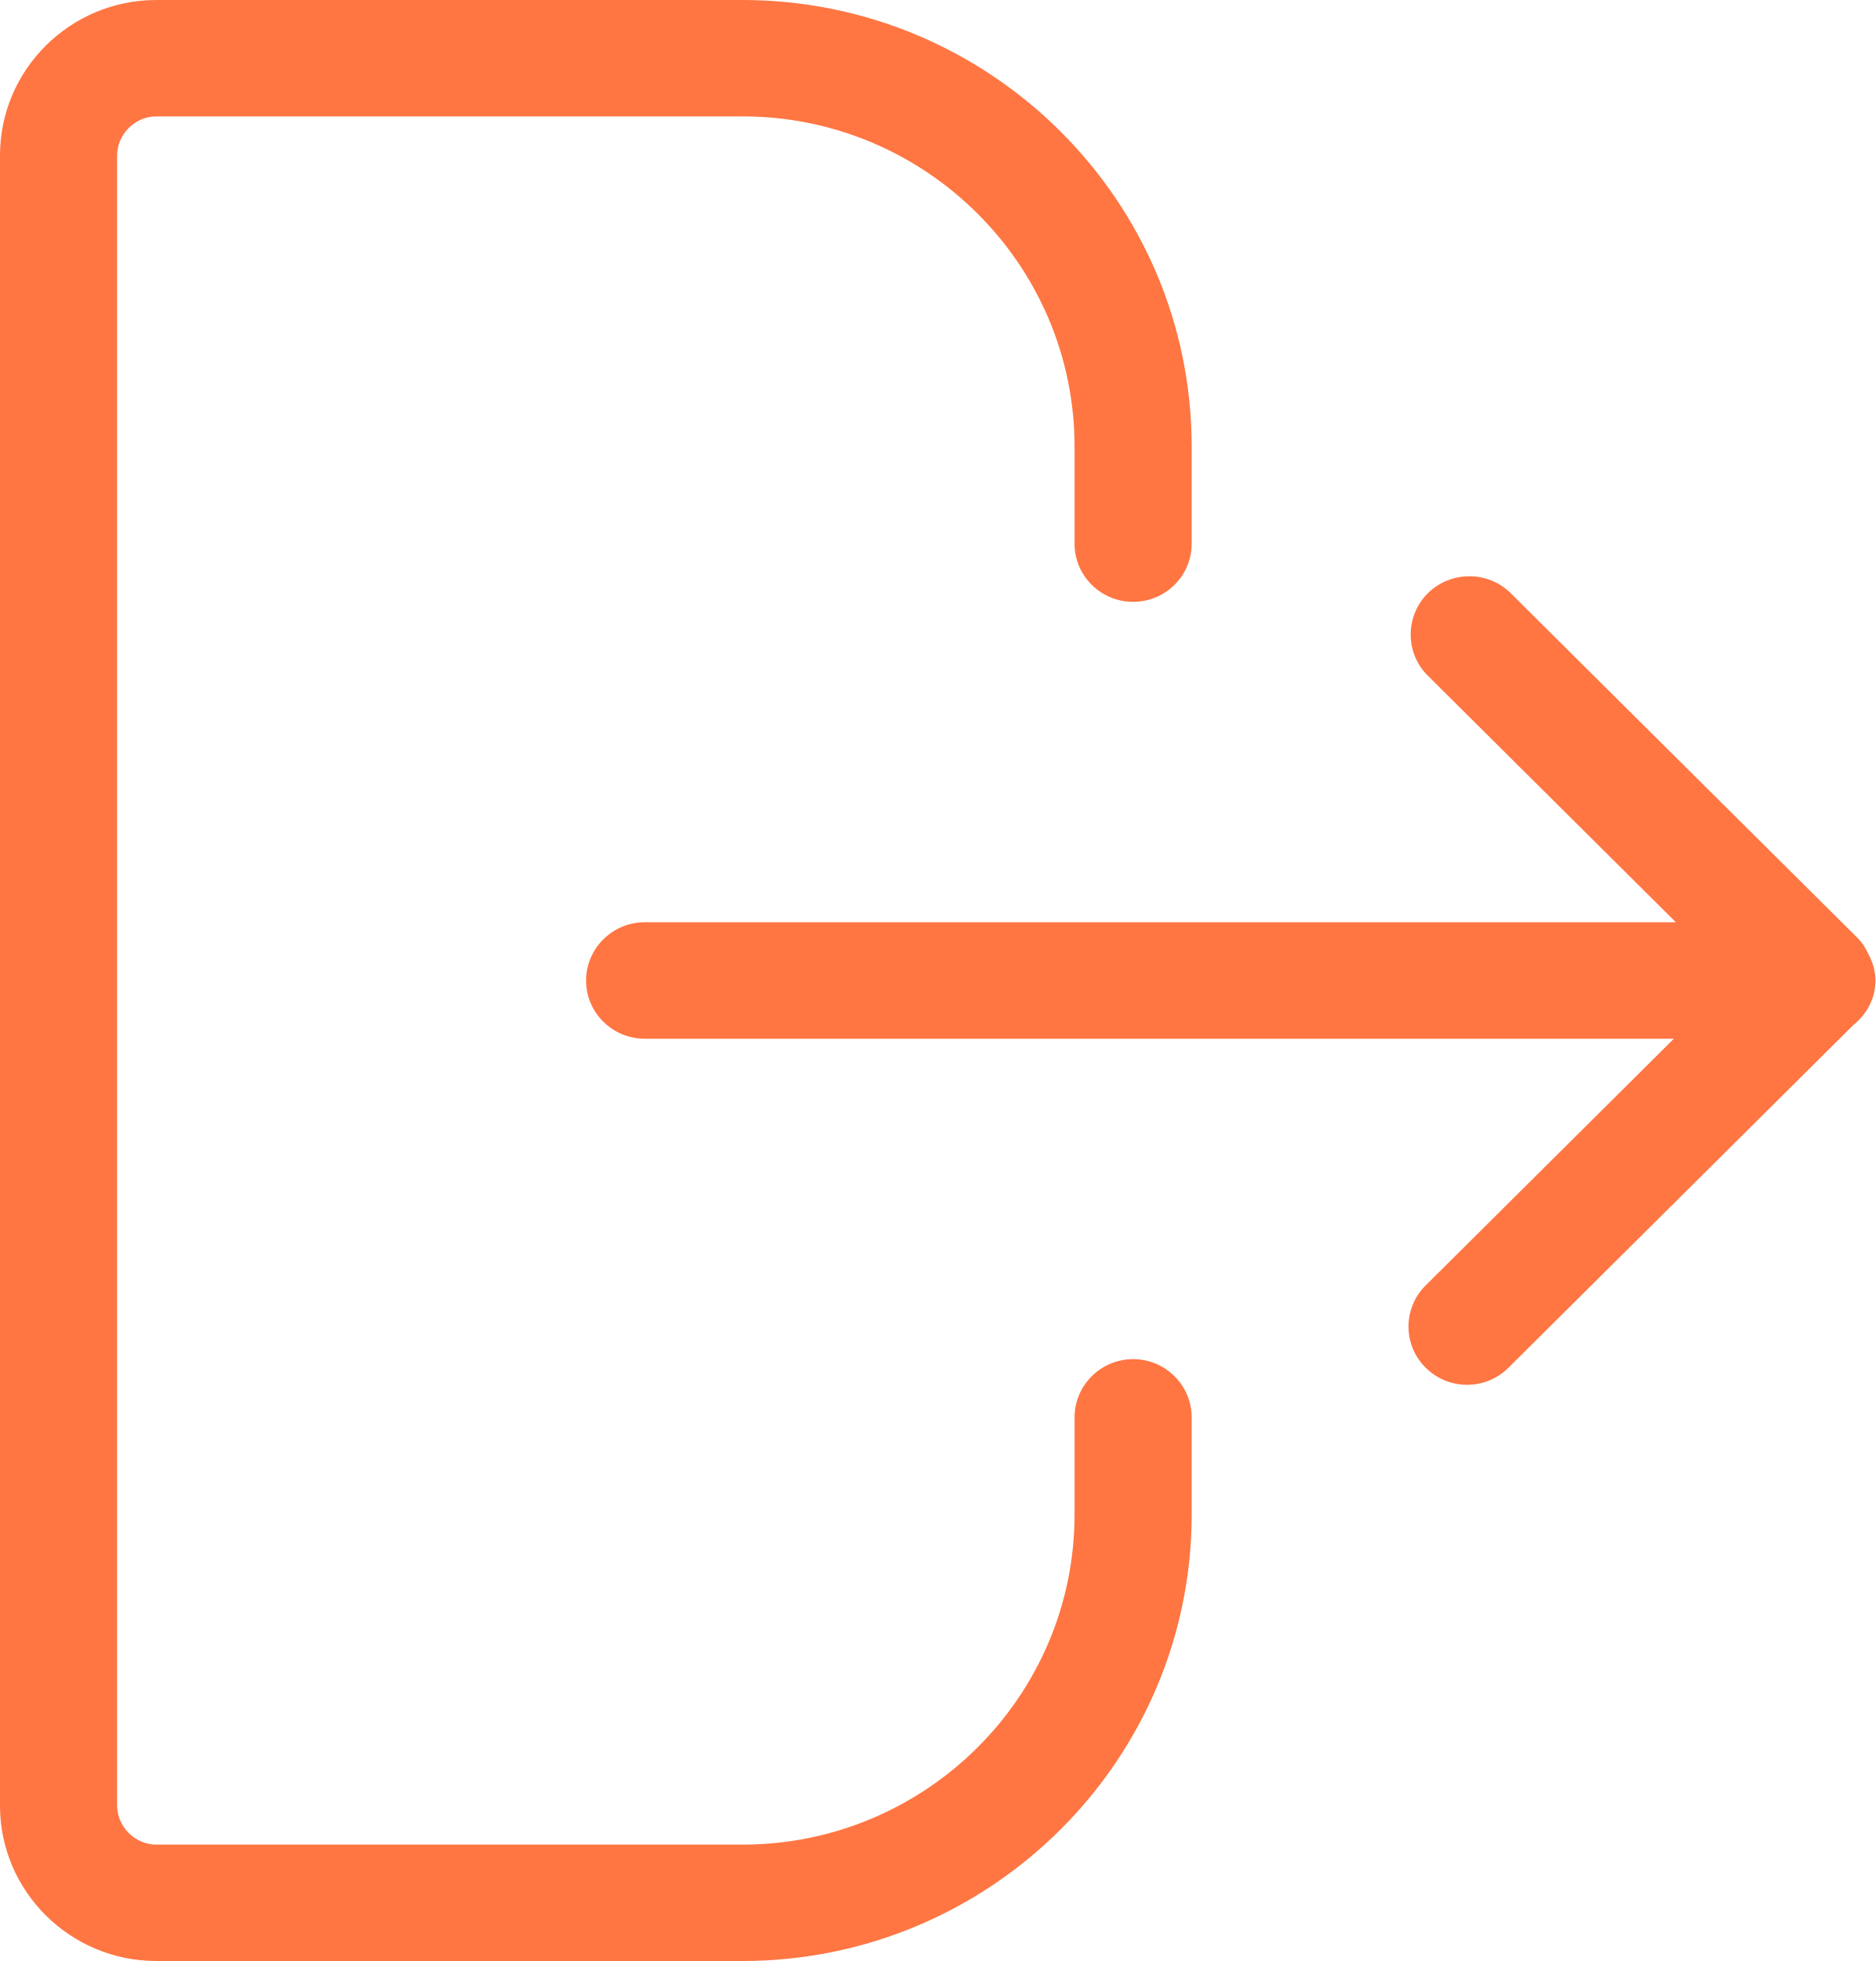
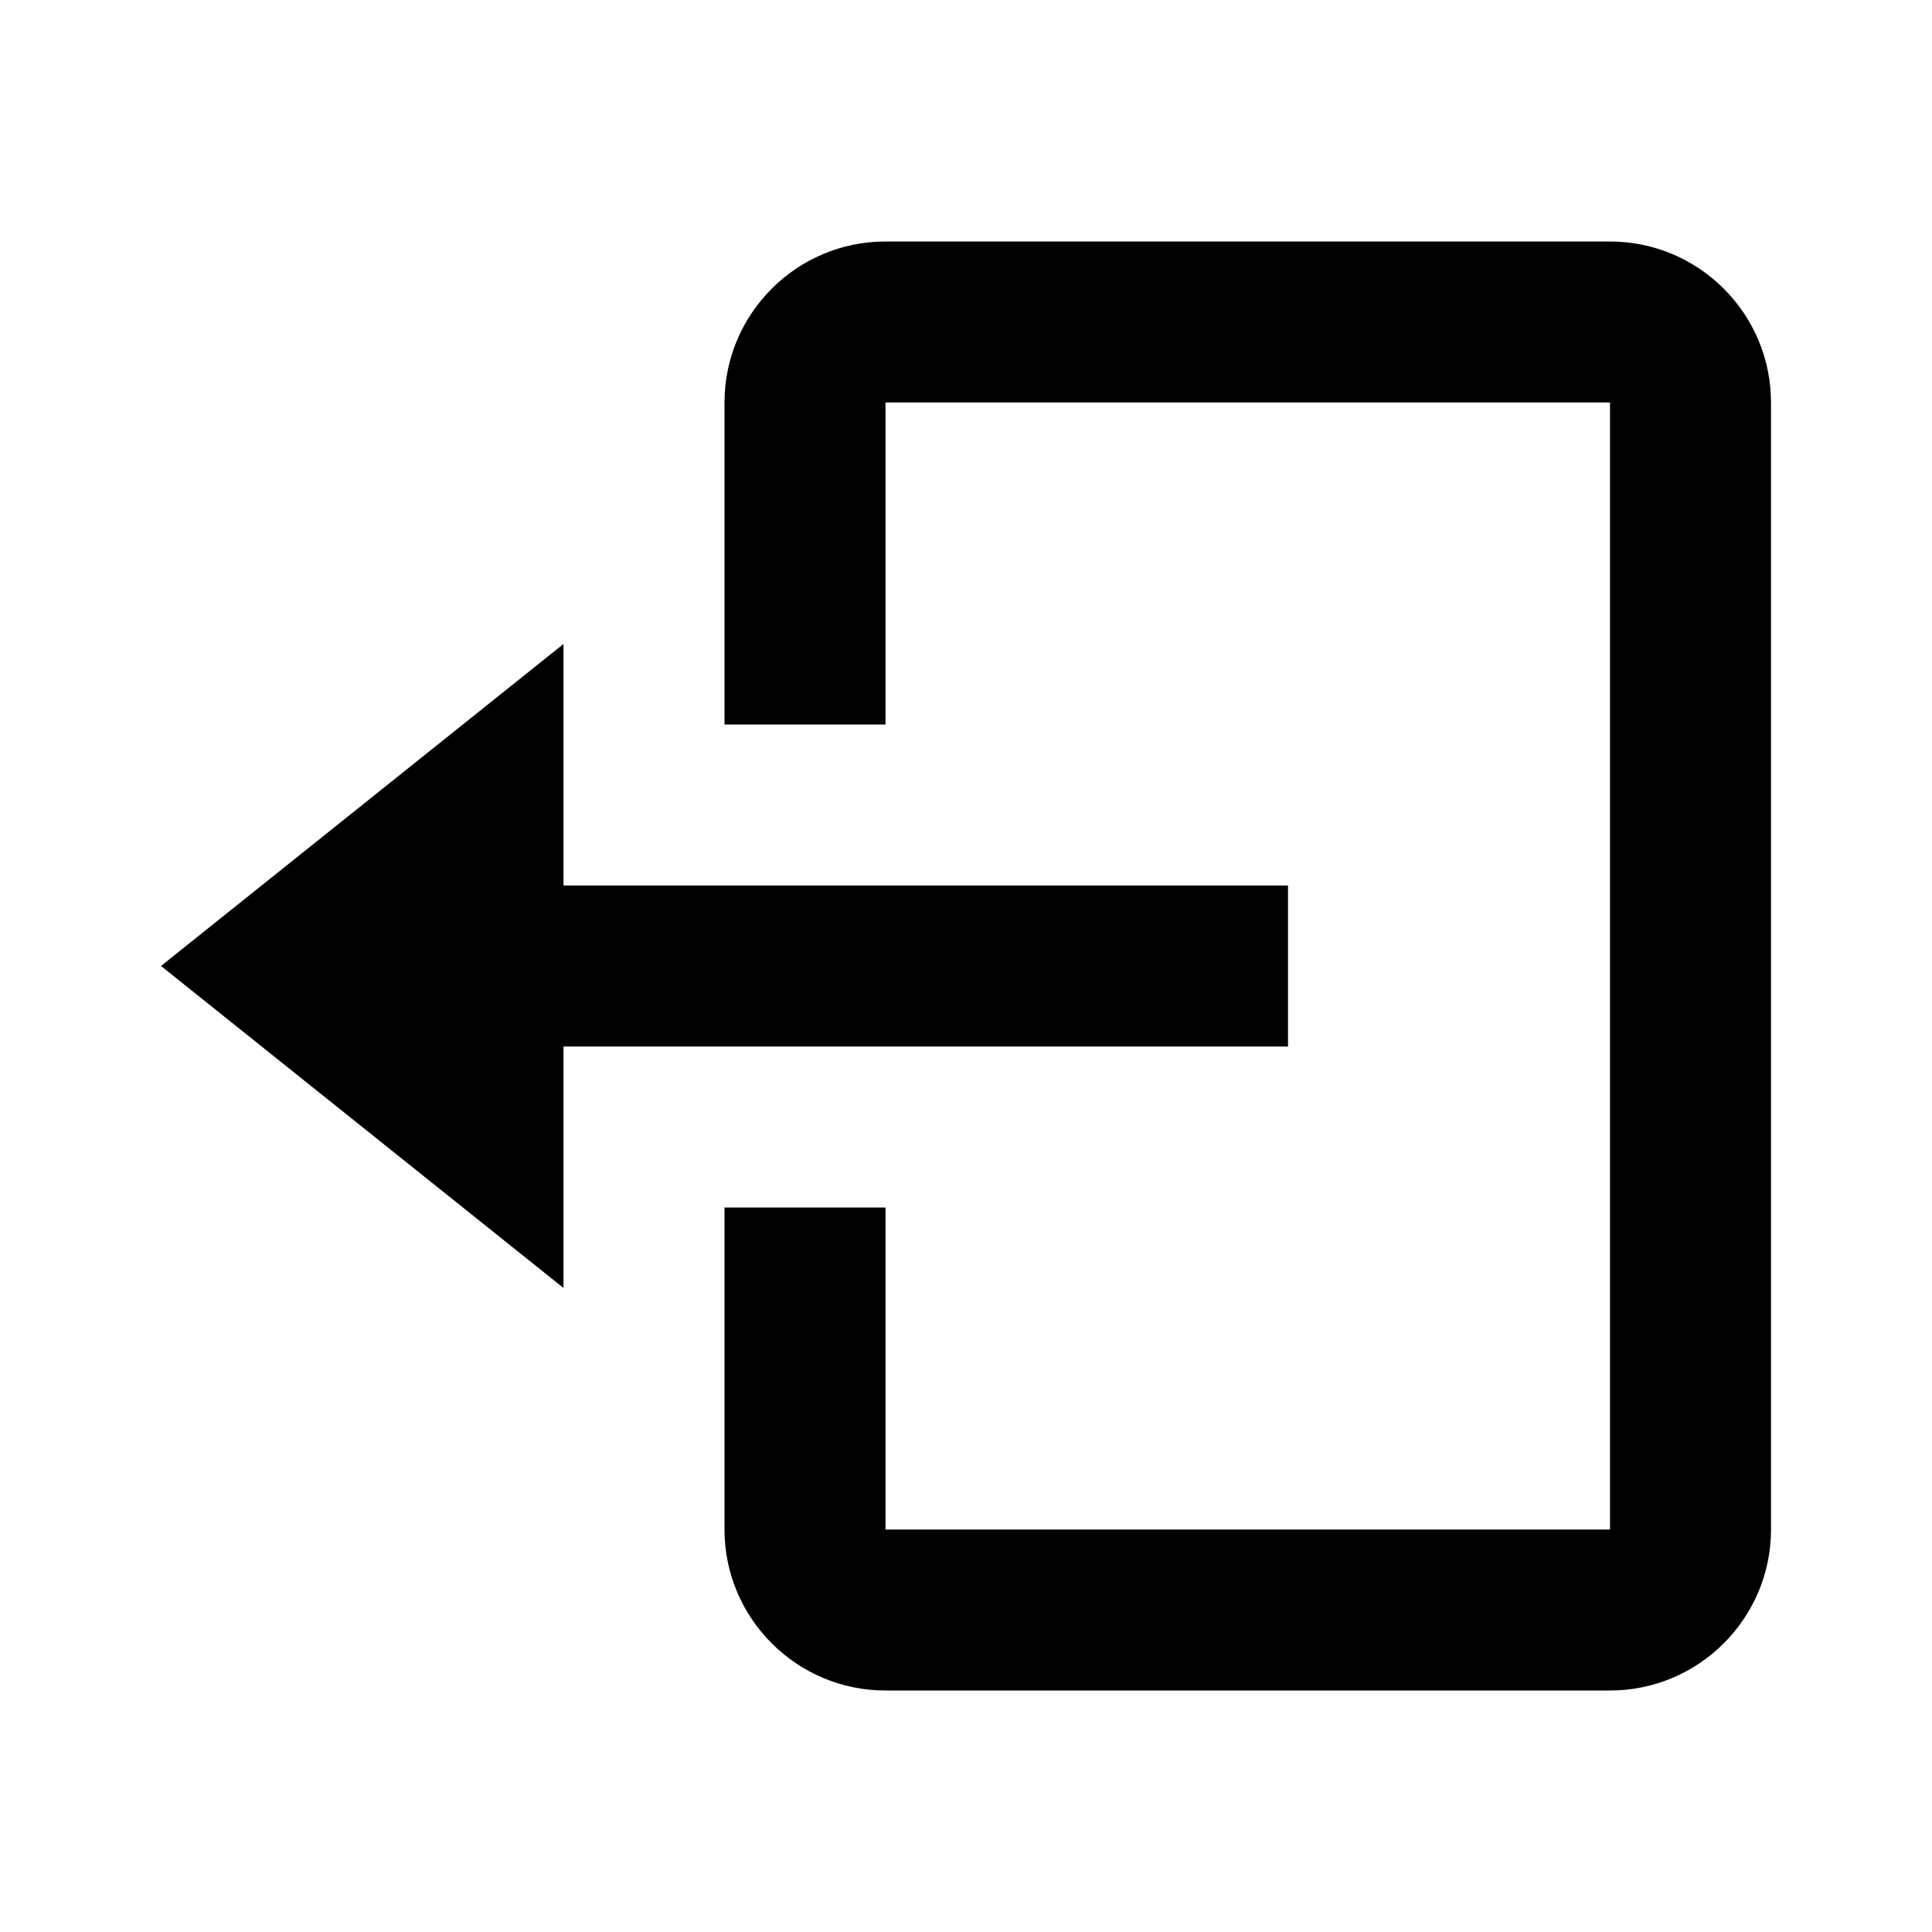
- <svg xmlns="http://www.w3.org/2000/svg" width="22" height="23" viewBox="0 0 22 23" fill="none">
-   <path fill-rule="evenodd" clip-rule="evenodd" d="M21.92 11.195C21.888 11.127 21.85 11.062 21.794 11.005L17.722 6.958C17.454 6.692 17.019 6.693 16.75 6.957C16.481 7.225 16.481 7.658 16.748 7.924L19.659 10.817H7.563C7.184 10.817 6.875 11.124 6.875 11.501C6.875 11.877 7.184 12.183 7.563 12.183H19.635L16.724 15.076C16.455 15.342 16.455 15.775 16.724 16.042C16.858 16.175 17.034 16.242 17.21 16.242C17.386 16.242 17.561 16.175 17.695 16.042L21.74 12.023C21.896 11.897 22 11.713 22 11.501C22 11.389 21.968 11.289 21.92 11.195ZM13.979 16.625V17.763C13.979 20.651 11.615 23 8.709 23H1.833C0.823 23 0 22.182 0 21.179V1.822C0 0.818 0.823 0 1.833 0H8.709C11.615 0 13.979 2.349 13.979 5.238V6.377C13.979 6.753 13.672 7.059 13.292 7.059C12.913 7.059 12.605 6.753 12.605 6.377V5.238C12.605 3.103 10.857 1.365 8.709 1.365H1.833C1.585 1.365 1.374 1.575 1.374 1.822V21.179C1.374 21.425 1.585 21.635 1.833 21.635H8.709C10.857 21.635 12.605 19.898 12.605 17.763V16.625C12.605 16.248 12.913 15.941 13.292 15.941C13.672 15.941 13.979 16.248 13.979 16.625Z" fill="#FF7643" />
+ <svg xmlns="http://www.w3.org/2000/svg" width="24px" height="24px" viewBox="0 0 24 24">
+   <path d="M16 13v-2H7V8l-5 4 5 4v-3z" />
+   <path d="M20 3h-9c-1.103 0-2 .897-2 2v4h2V5h9v14h-9v-4H9v4c0 1.103.897 2 2 2h9c1.103 0 2-.897 2-2V5c0-1.103-.897-2-2-2z" />
</svg>
